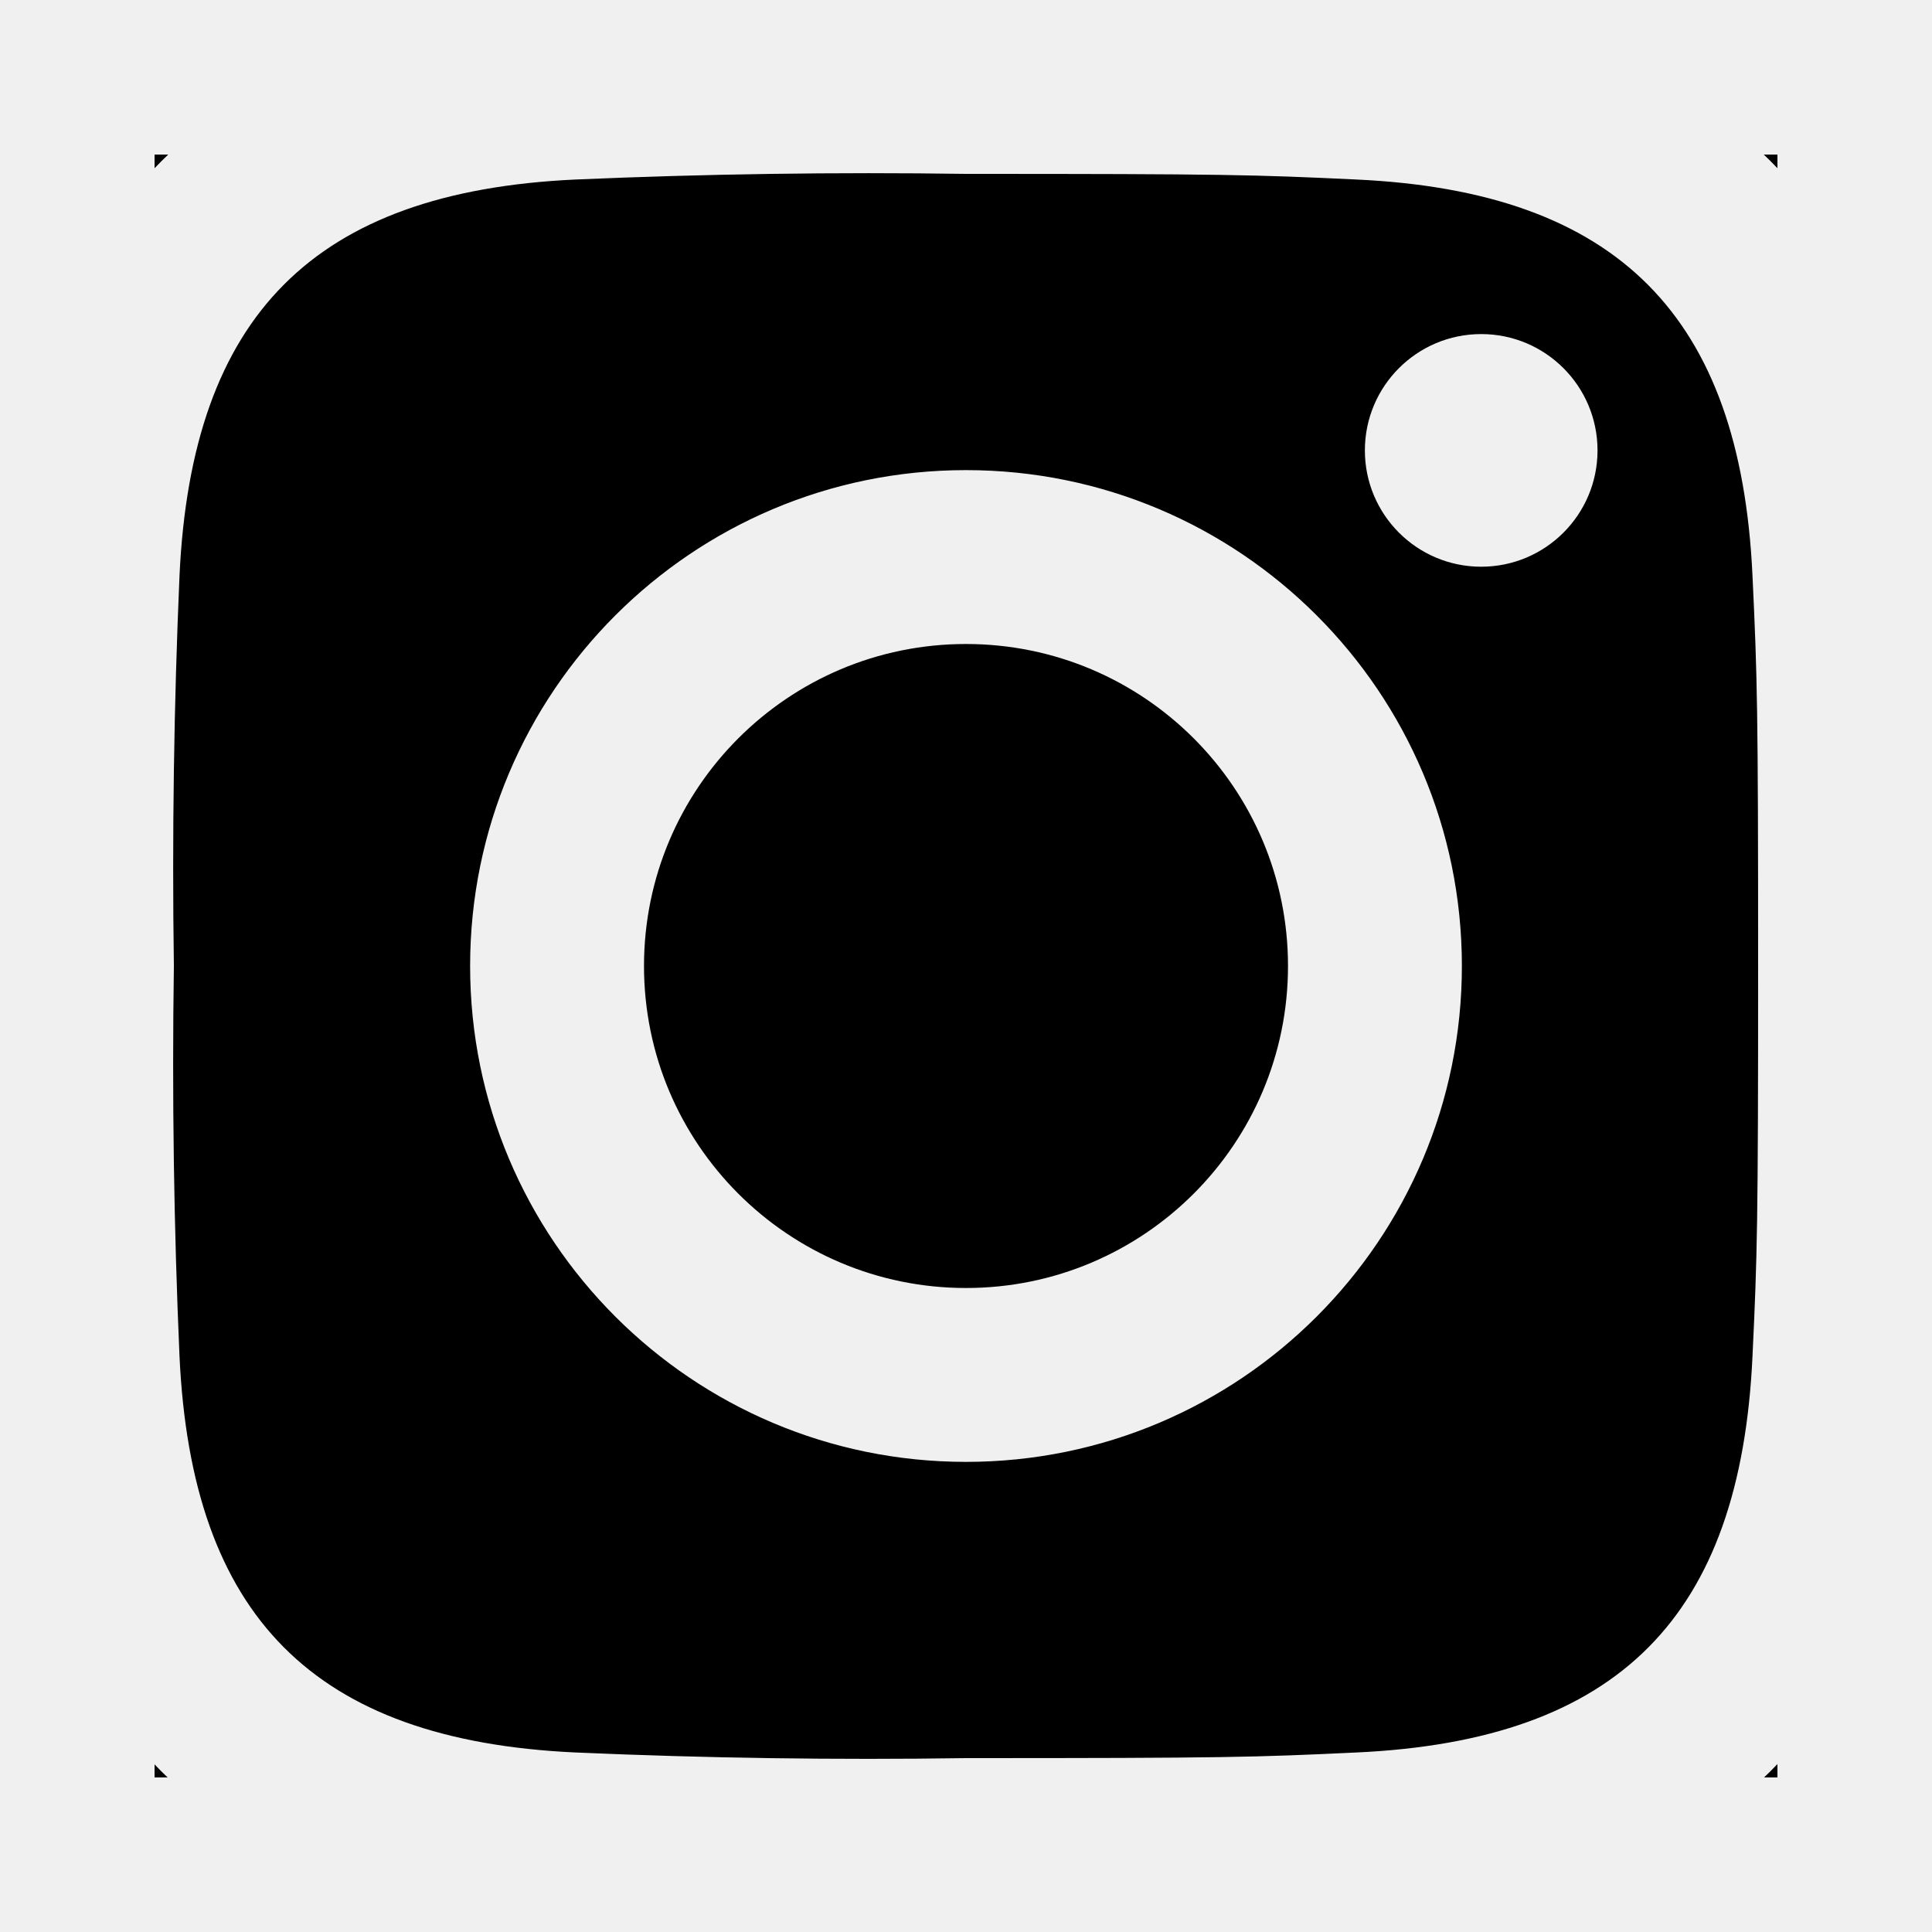
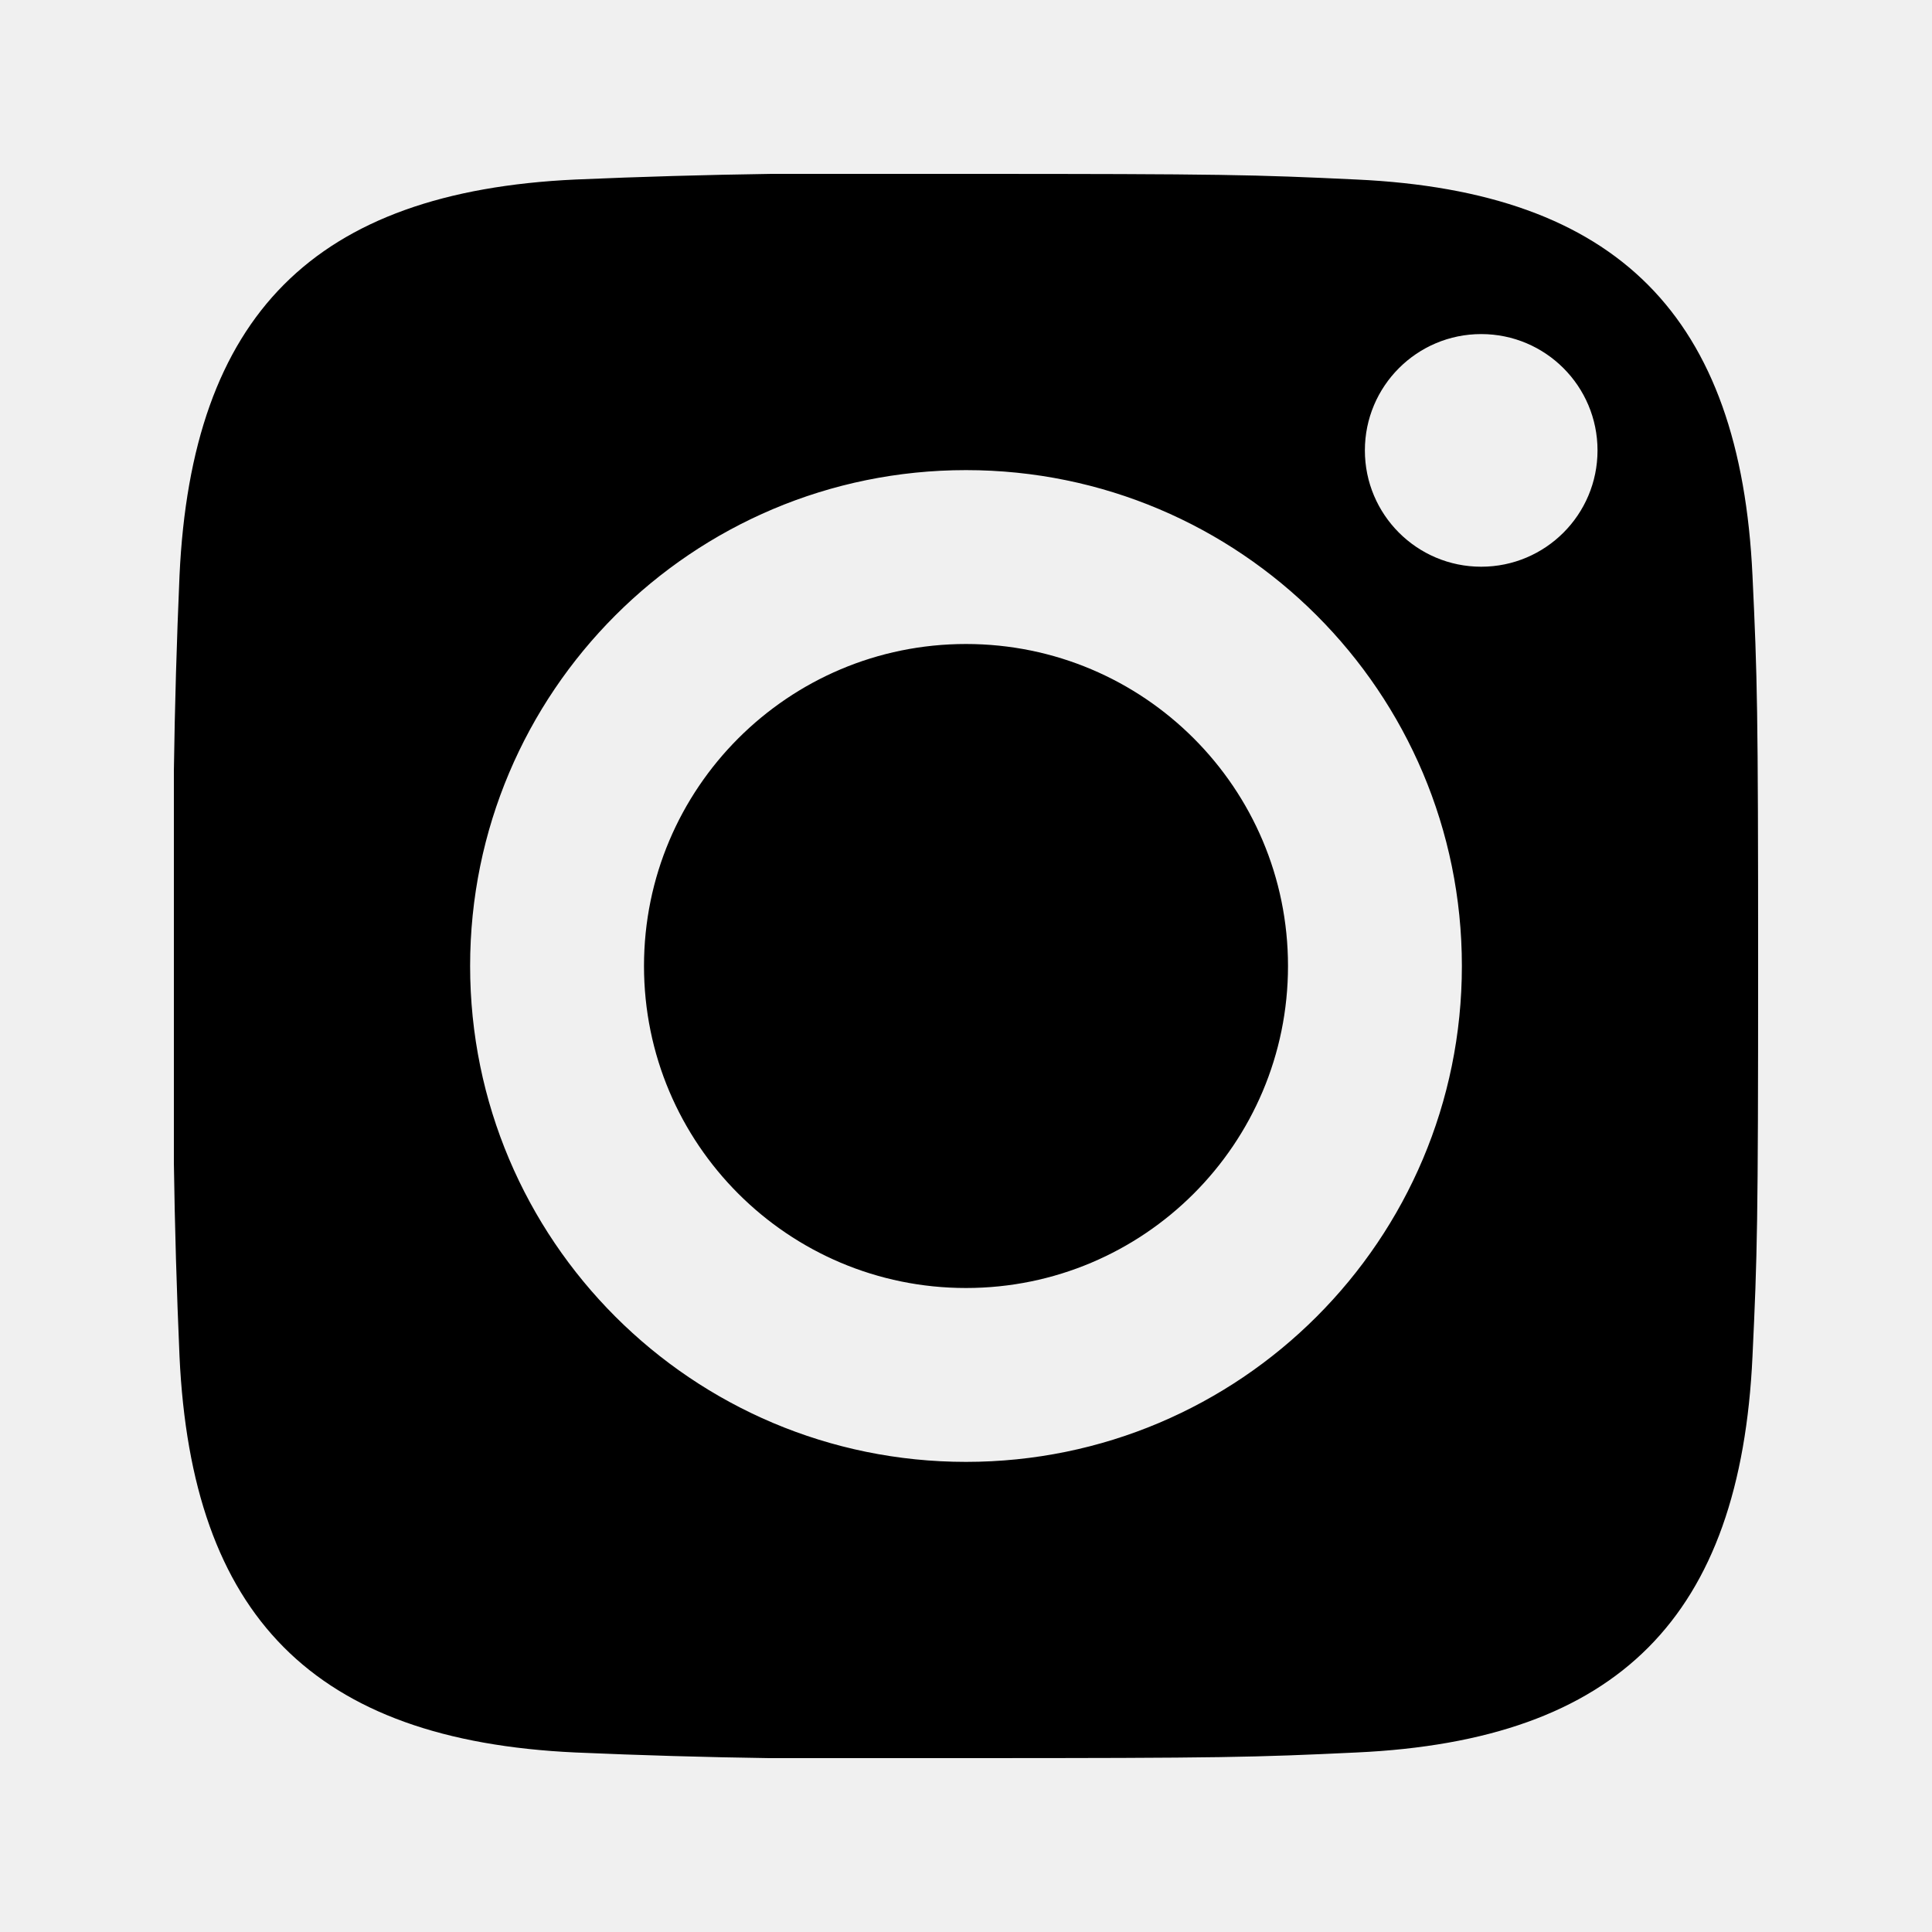
<svg xmlns="http://www.w3.org/2000/svg" viewBox="0 0 24 24">
  <defs>
    <mask id="hole">
      <rect width="100%" height="100%" fill="white" />
      <path d="M12 2.16c3.2 0 3.58.01 4.85.07 3.25.15 4.77 1.7 4.92 4.92.06 1.27.07 1.65.07 4.85 0 3.2-.01 3.58-.07 4.85-.15 3.23-1.66 4.77-4.92 4.92-1.27.06-1.64.07-4.85.07a83 83 0 0 1-4.85-.07c-3.26-.15-4.77-1.7-4.92-4.92A82.98 82.98 0 0 1 2.16 12a84 84 0 0 1 .07-4.85c.15-3.23 1.67-4.77 4.92-4.92A84.4 84.4 0 0 1 12 2.16zM12 0C8.74 0 8.33.01 7.05.07 2.7.27.27 2.7.07 7.05A84.29 84.29 0 0 0 0 12c0 3.26.01 3.67.07 4.95.2 4.36 2.62 6.78 6.98 6.98 1.28.06 1.7.07 4.95.07 3.26 0 3.67-.01 4.95-.07 4.35-.2 6.78-2.62 6.98-6.98.06-1.28.07-1.7.07-4.95 0-3.26-.01-3.67-.07-4.95C23.73 2.7 21.3.27 16.95.07A84.33 84.33 0 0 0 12 0zm0 5.84a6.16 6.16 0 1 0 0 12.32 6.16 6.16 0 0 0 0-12.32zM12 16a4 4 0 1 1 0-8 4 4 0 0 1 0 8zm6.4-11.85a1.44 1.44 0 1 0 0 2.89 1.44 1.44 0 0 0 0-2.89z" />
    </mask>
  </defs>
-   <rect width="84%" height="84%" fill="black" mask="url(#hole)" x="8%" y="8%" />
+   <rect width="82%" height="82%" fill="black" mask="url(#hole)" x="9%" y="9%" />
</svg>
